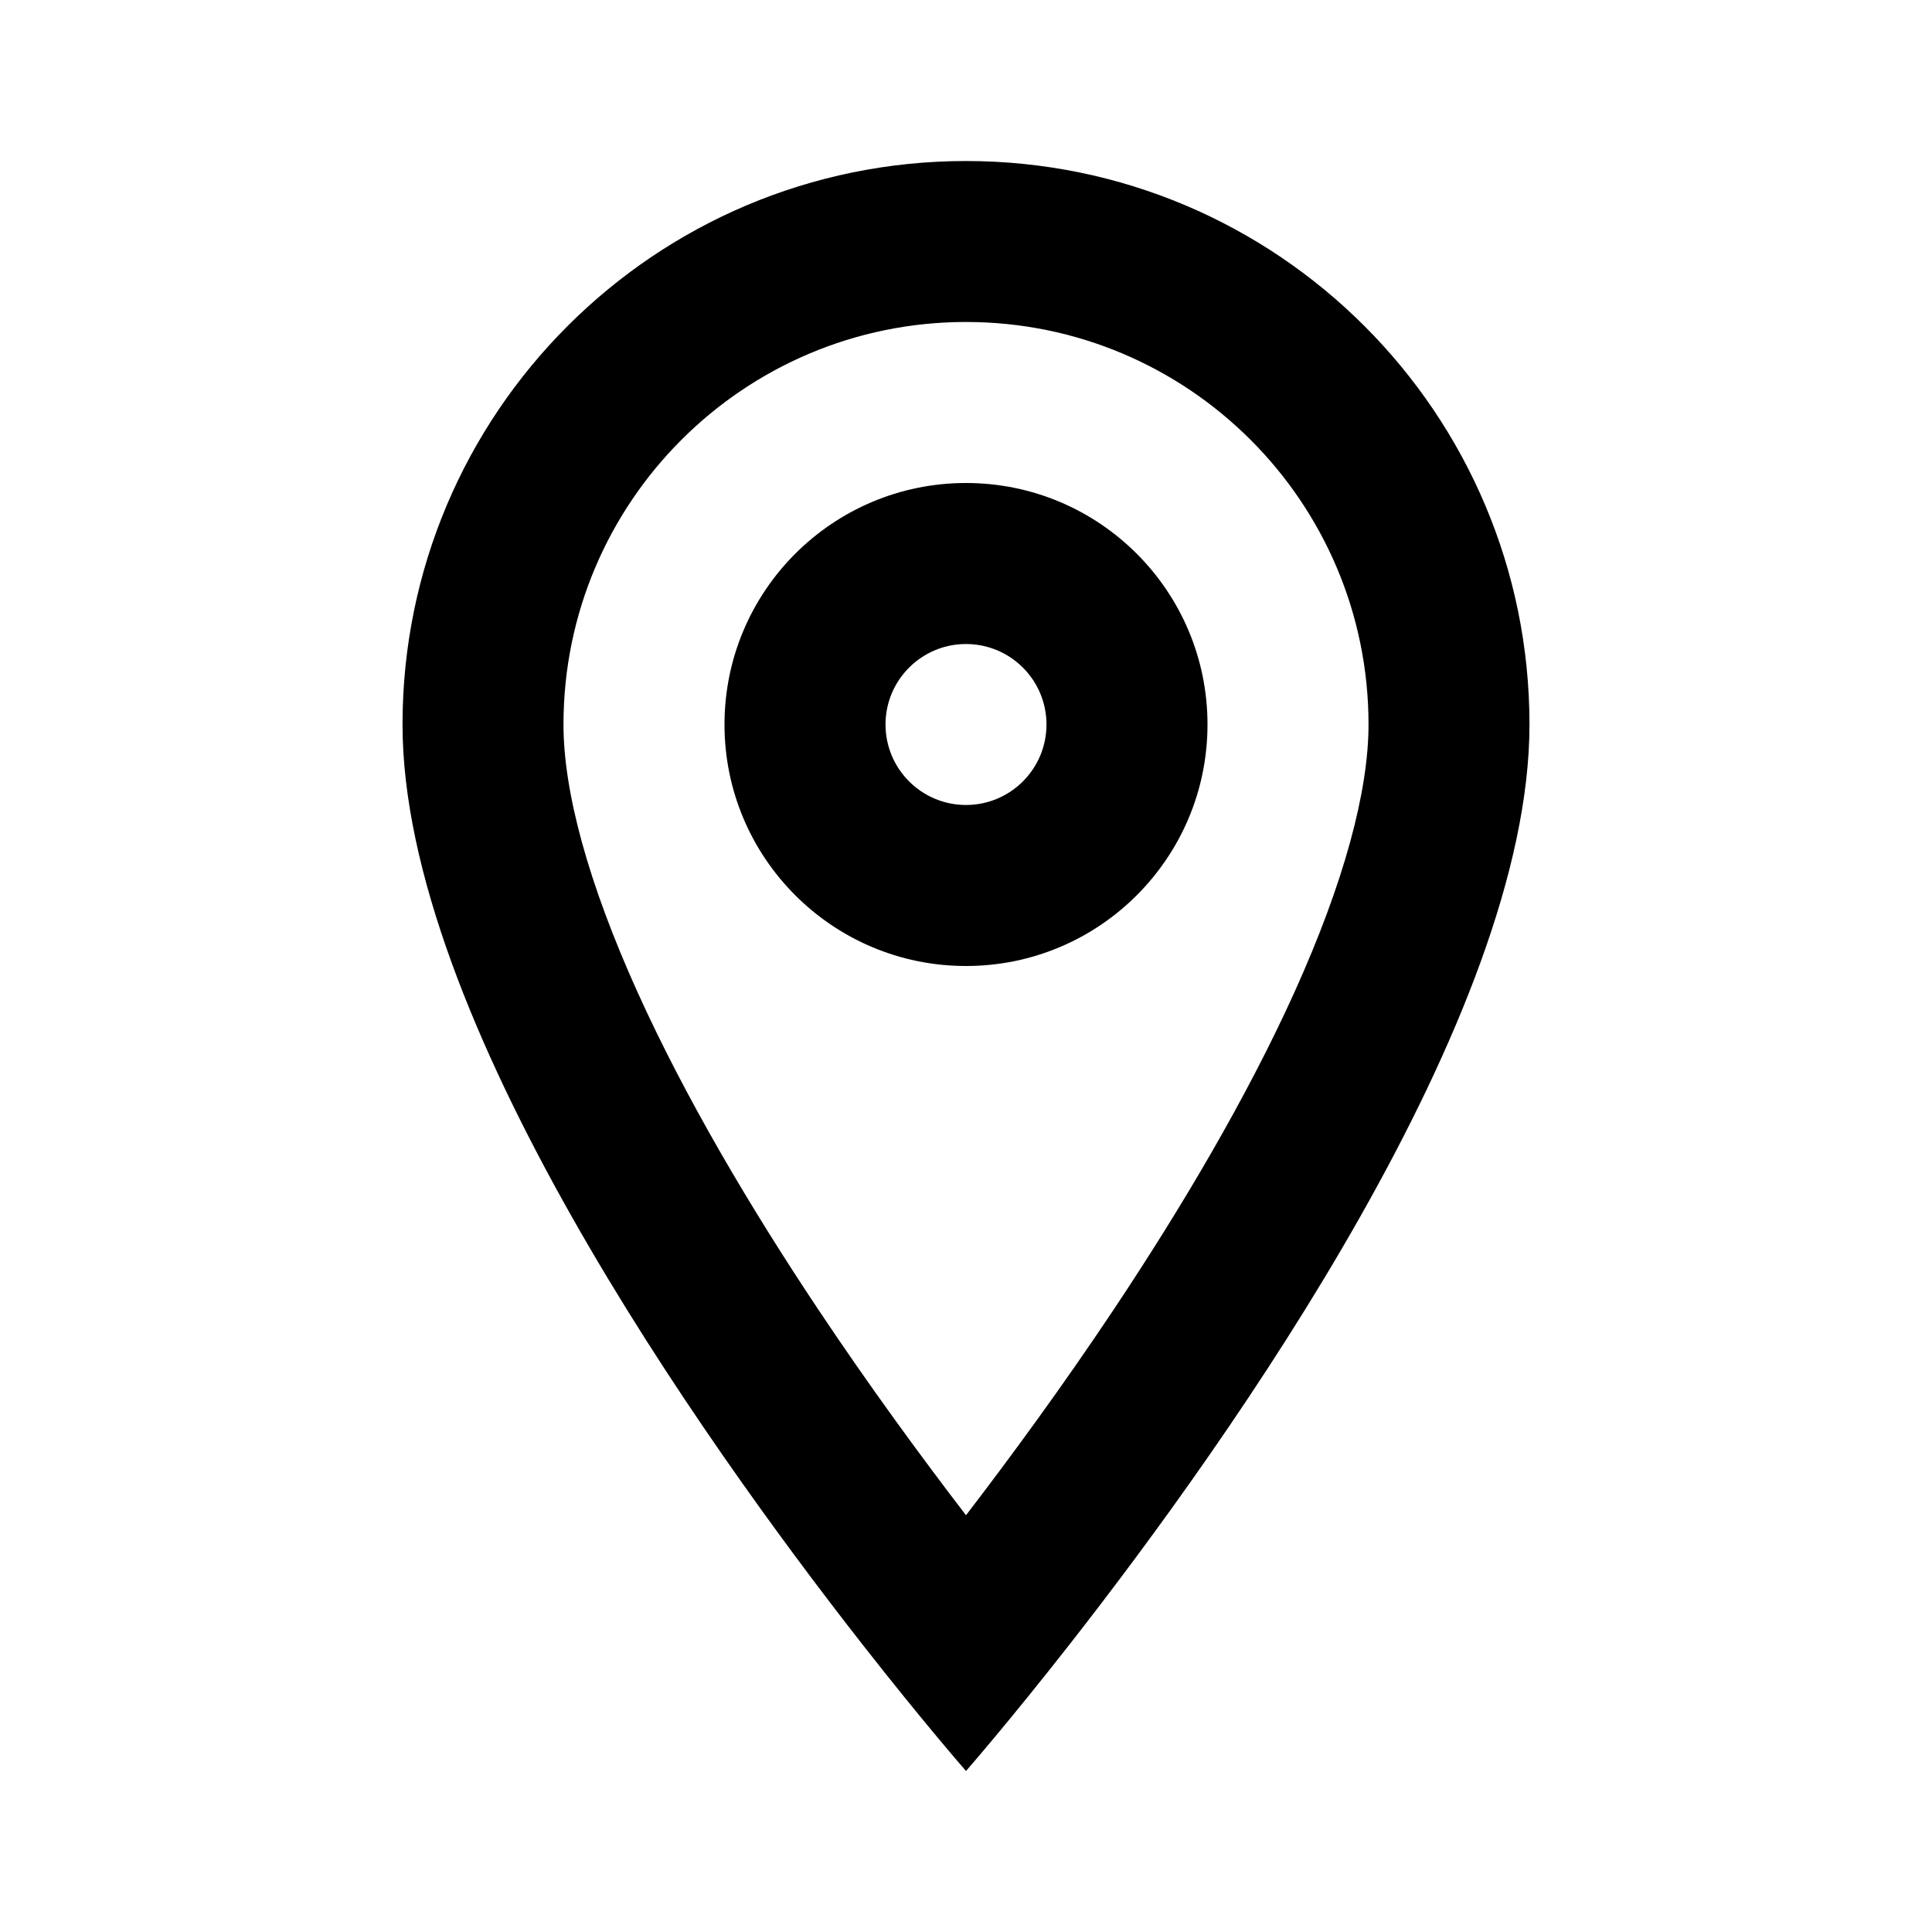
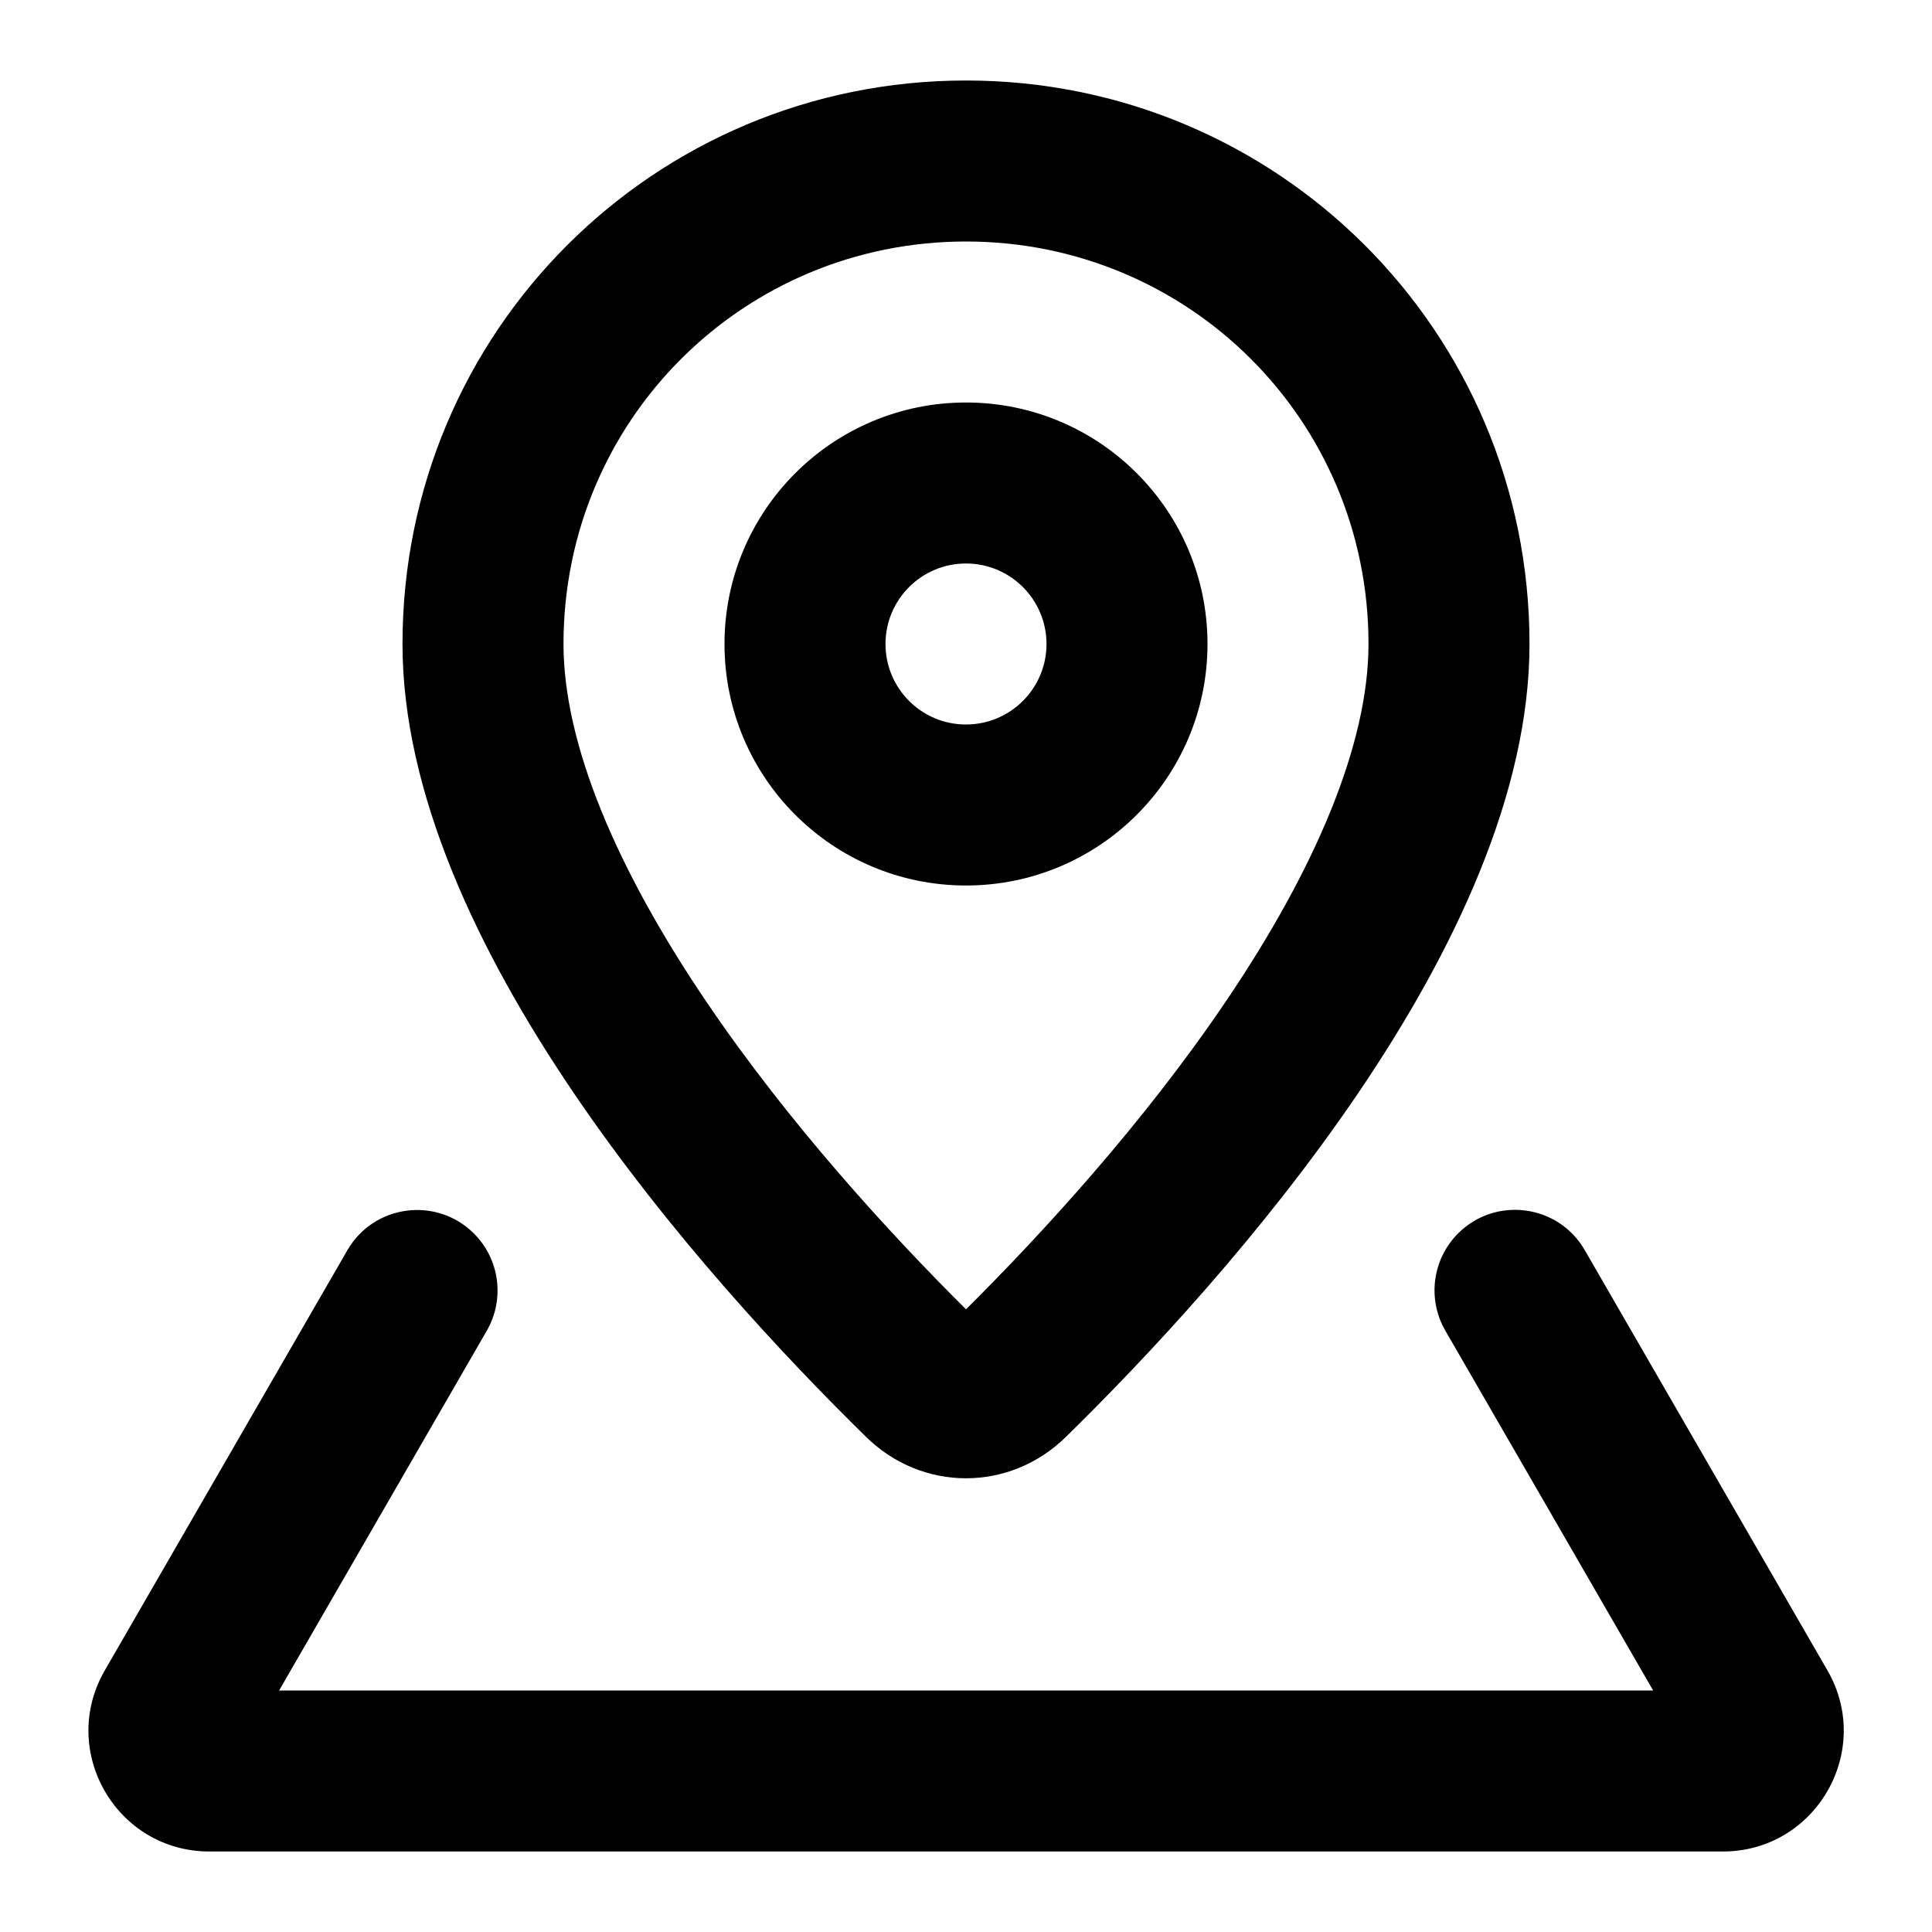
- <svg xmlns="http://www.w3.org/2000/svg" width="32" height="32" viewBox="0 0 32 32" fill="none">
-   <path fill-rule="evenodd" clip-rule="evenodd" d="M20 12C20 14.209 18.209 16 16 16C13.791 16 12 14.209 12 12C12 9.791 13.791 8 16 8C18.209 8 20 9.791 20 12ZM17.333 12C17.333 12.736 16.736 13.333 16 13.333C15.264 13.333 14.667 12.736 14.667 12C14.667 11.264 15.264 10.667 16 10.667C16.736 10.667 17.333 11.264 17.333 12Z" fill="currentColor" />
-   <path fill-rule="evenodd" clip-rule="evenodd" d="M25.333 12C25.333 16.841 20.411 23.793 17.716 27.236C16.7 28.534 16 29.333 16 29.333C16 29.333 15.3 28.534 14.284 27.236C11.589 23.793 6.667 16.841 6.667 12C6.667 6.845 10.845 2.667 16 2.667C21.155 2.667 25.333 6.845 25.333 12ZM22.667 12C22.667 13.112 22.258 14.622 21.445 16.423C20.651 18.181 19.568 20.007 18.448 21.688C17.593 22.97 16.734 24.14 16 25.097C15.266 24.14 14.407 22.97 13.552 21.688C12.431 20.007 11.349 18.181 10.555 16.423C9.742 14.622 9.333 13.112 9.333 12C9.333 8.318 12.318 5.333 16 5.333C19.682 5.333 22.667 8.318 22.667 12Z" fill="currentColor" />
+ <svg xmlns="http://www.w3.org/2000/svg" width="24" height="24" viewBox="0 0 24 24" fill="none">
+   <path fill-rule="evenodd" clip-rule="evenodd" d="M15 8C15 9.657 13.657 11 12 11C10.343 11 9 9.657 9 8C9 6.343 10.343 5 12 5C13.657 5 15 6.343 15 8ZM13 8C13 8.552 12.552 9 12 9C11.447 9 11 8.552 11 8C11 7.448 11.447 7 12 7C12.552 7 13 7.448 13 8Z" fill="currentColor" />
+   <path fill-rule="evenodd" clip-rule="evenodd" d="M13.241 17.85C15.252 15.878 19 11.705 19 8C19 4.11 15.866 1 12 1C8.134 1 5 4.11 5 8C5 11.705 8.748 15.878 10.759 17.85C11.457 18.535 12.542 18.535 13.241 17.85ZM15.219 12.453C16.34 10.8 17 9.243 17 8C17 5.219 14.766 3 12 3C9.234 3 7 5.219 7 8C7 9.243 7.66 10.8 8.781 12.453C9.806 13.965 11.057 15.327 12 16.265C12.943 15.327 14.194 13.965 15.219 12.453Z" fill="currentColor" />
+   <path d="M5.888 15.324C5.423 14.859 4.644 14.962 4.315 15.531L1.302 20.75C0.724 21.75 1.446 23 2.601 23H21.402C22.556 23 23.278 21.75 22.701 20.75L19.686 15.529C19.358 14.96 18.578 14.857 18.113 15.322C17.793 15.642 17.728 16.137 17.954 16.529L20.536 21H3.467L6.047 16.531C6.273 16.139 6.208 15.644 5.888 15.324Z" fill="currentColor" />
</svg>
